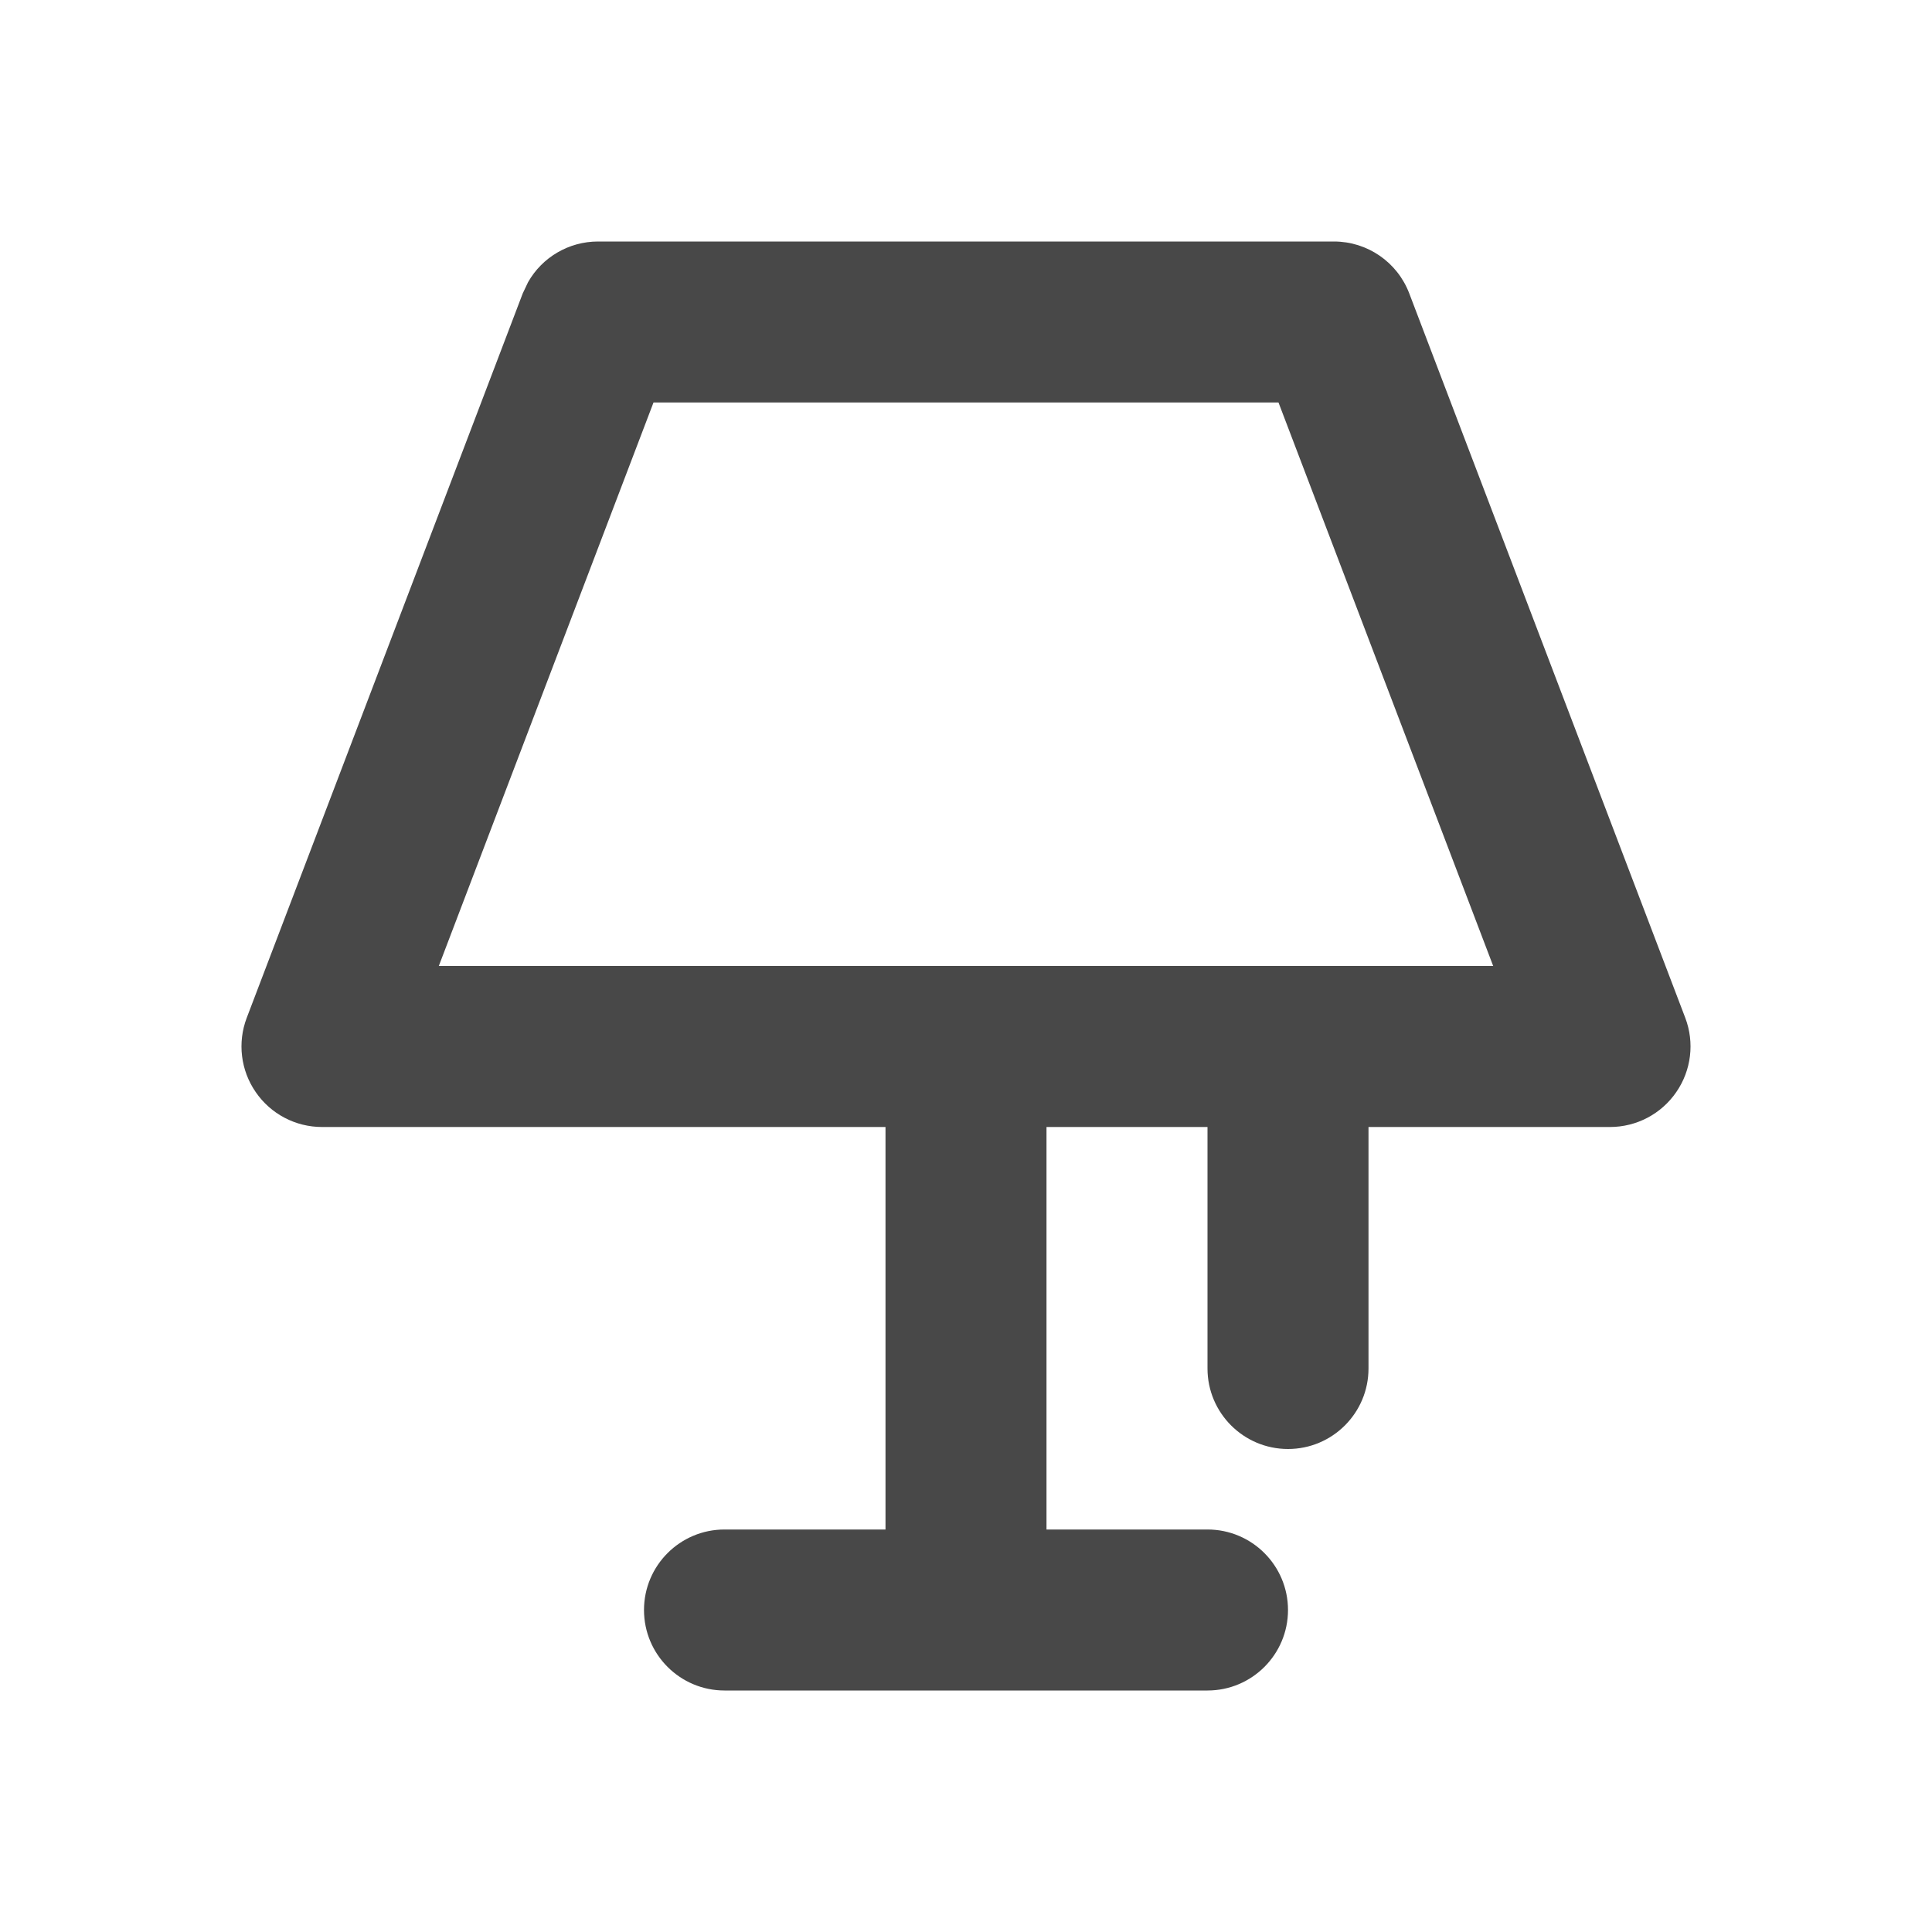
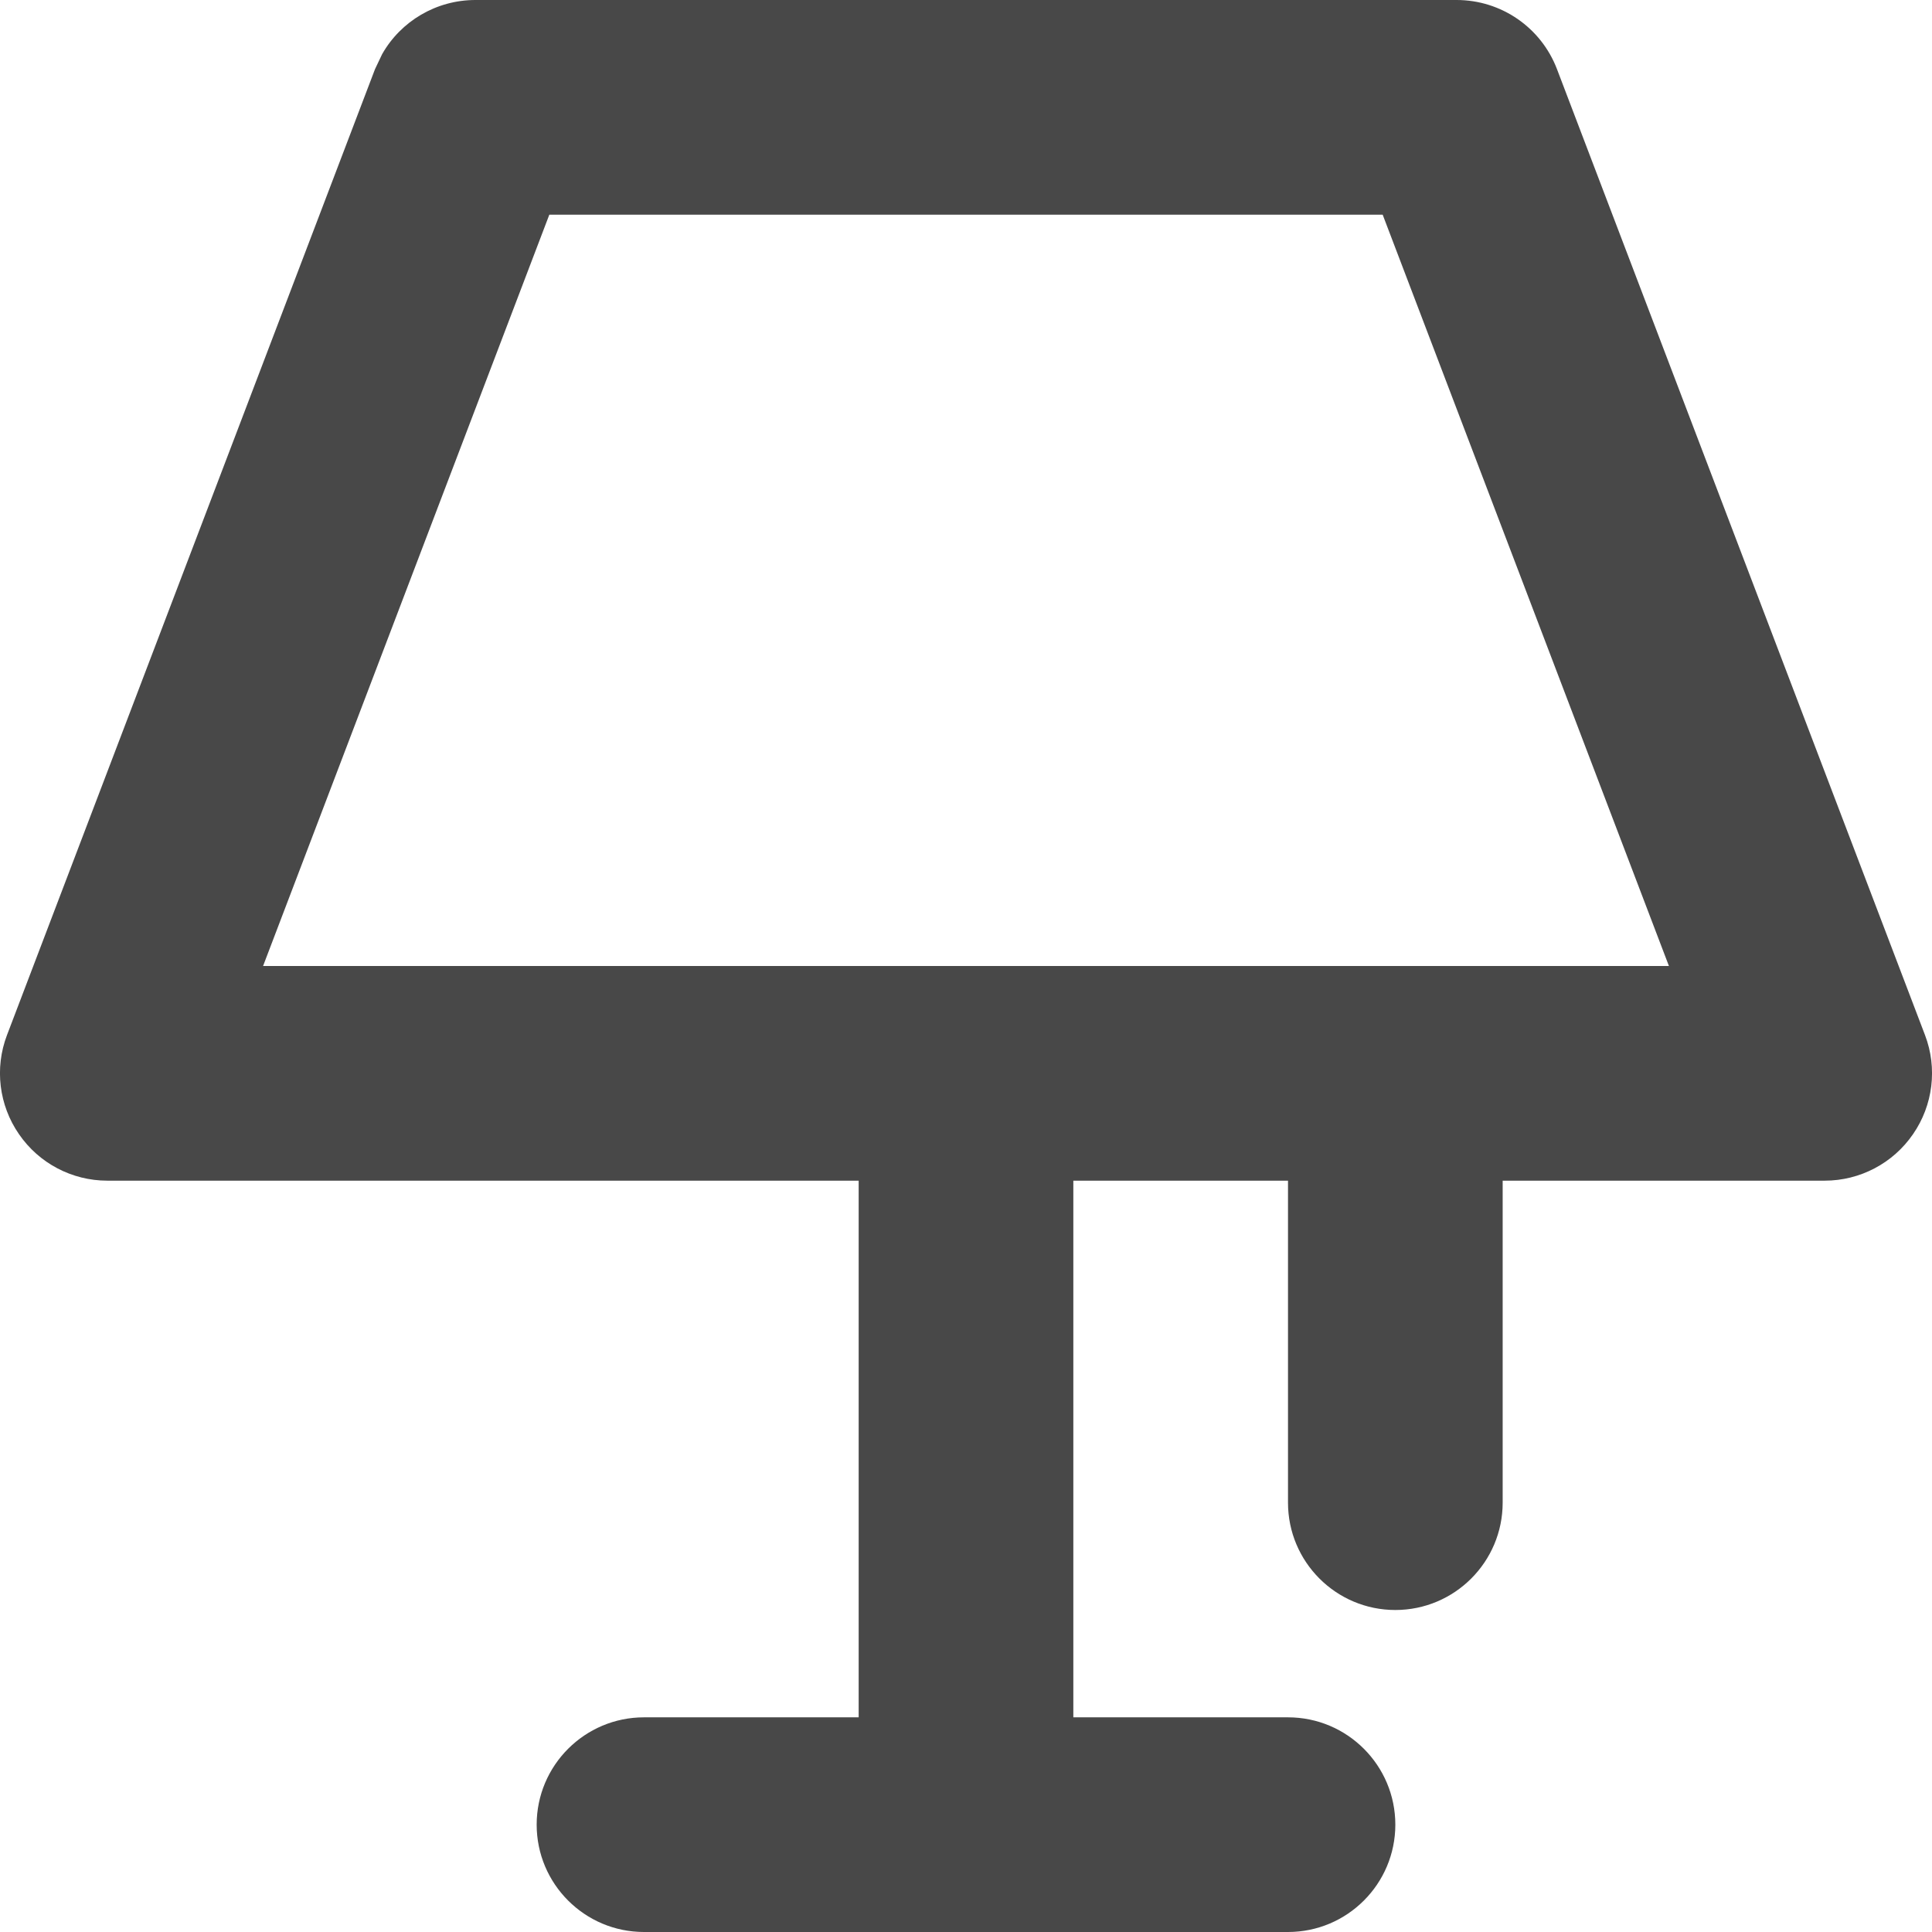
- <svg xmlns="http://www.w3.org/2000/svg" width="24" height="24" viewBox="0 0 24 24" fill="none">
-   <path fill-rule="evenodd" clip-rule="evenodd" d="M16.571 3C16.986 3 17.358 3.256 17.506 3.644L20.935 12.644C21.052 12.951 21.01 13.297 20.823 13.567C20.637 13.838 20.329 14 20 14H17V17C17 17.552 16.552 18 16 18C15.448 18 15 17.552 15 17V14H13V19H15C15.552 19 16 19.448 16 20C16 20.552 15.552 21 15 21H9C8.448 21 8 20.552 8 20C8 19.448 8.448 19 9 19H11V14H4C3.671 14 3.363 13.838 3.177 13.567C2.99 13.297 2.948 12.951 3.065 12.644L6.494 3.644L6.56 3.505C6.735 3.196 7.066 3 7.429 3H16.571ZM5.451 12H18.549L15.882 5H8.118L5.451 12Z" fill="#484848" />
+ <svg xmlns="http://www.w3.org/2000/svg" width="18" height="18" viewBox="0 0 18 18" fill="none">
+   <path fill-rule="evenodd" clip-rule="evenodd" d="M13.571 0C13.986 0 14.358 0.256 14.506 0.644L17.935 9.644C18.052 9.951 18.01 10.297 17.823 10.567C17.637 10.838 17.329 11 17 11H14V14C14 14.552 13.552 15 13 15C12.448 15 12 14.552 12 14V11H10V16H12C12.552 16 13 16.448 13 17C13 17.552 12.552 18 12 18H6C5.448 18 5 17.552 5 17C5 16.448 5.448 16 6 16H8V11H1C0.671 11 0.363 10.838 0.177 10.567C-0.01 10.297 -0.052 9.951 0.065 9.644L3.494 0.644L3.56 0.505C3.735 0.196 4.066 6.56007e-06 4.429 0H13.571ZM2.451 9H15.549L12.882 2H5.118L2.451 9Z" fill="#484848" />
</svg>
